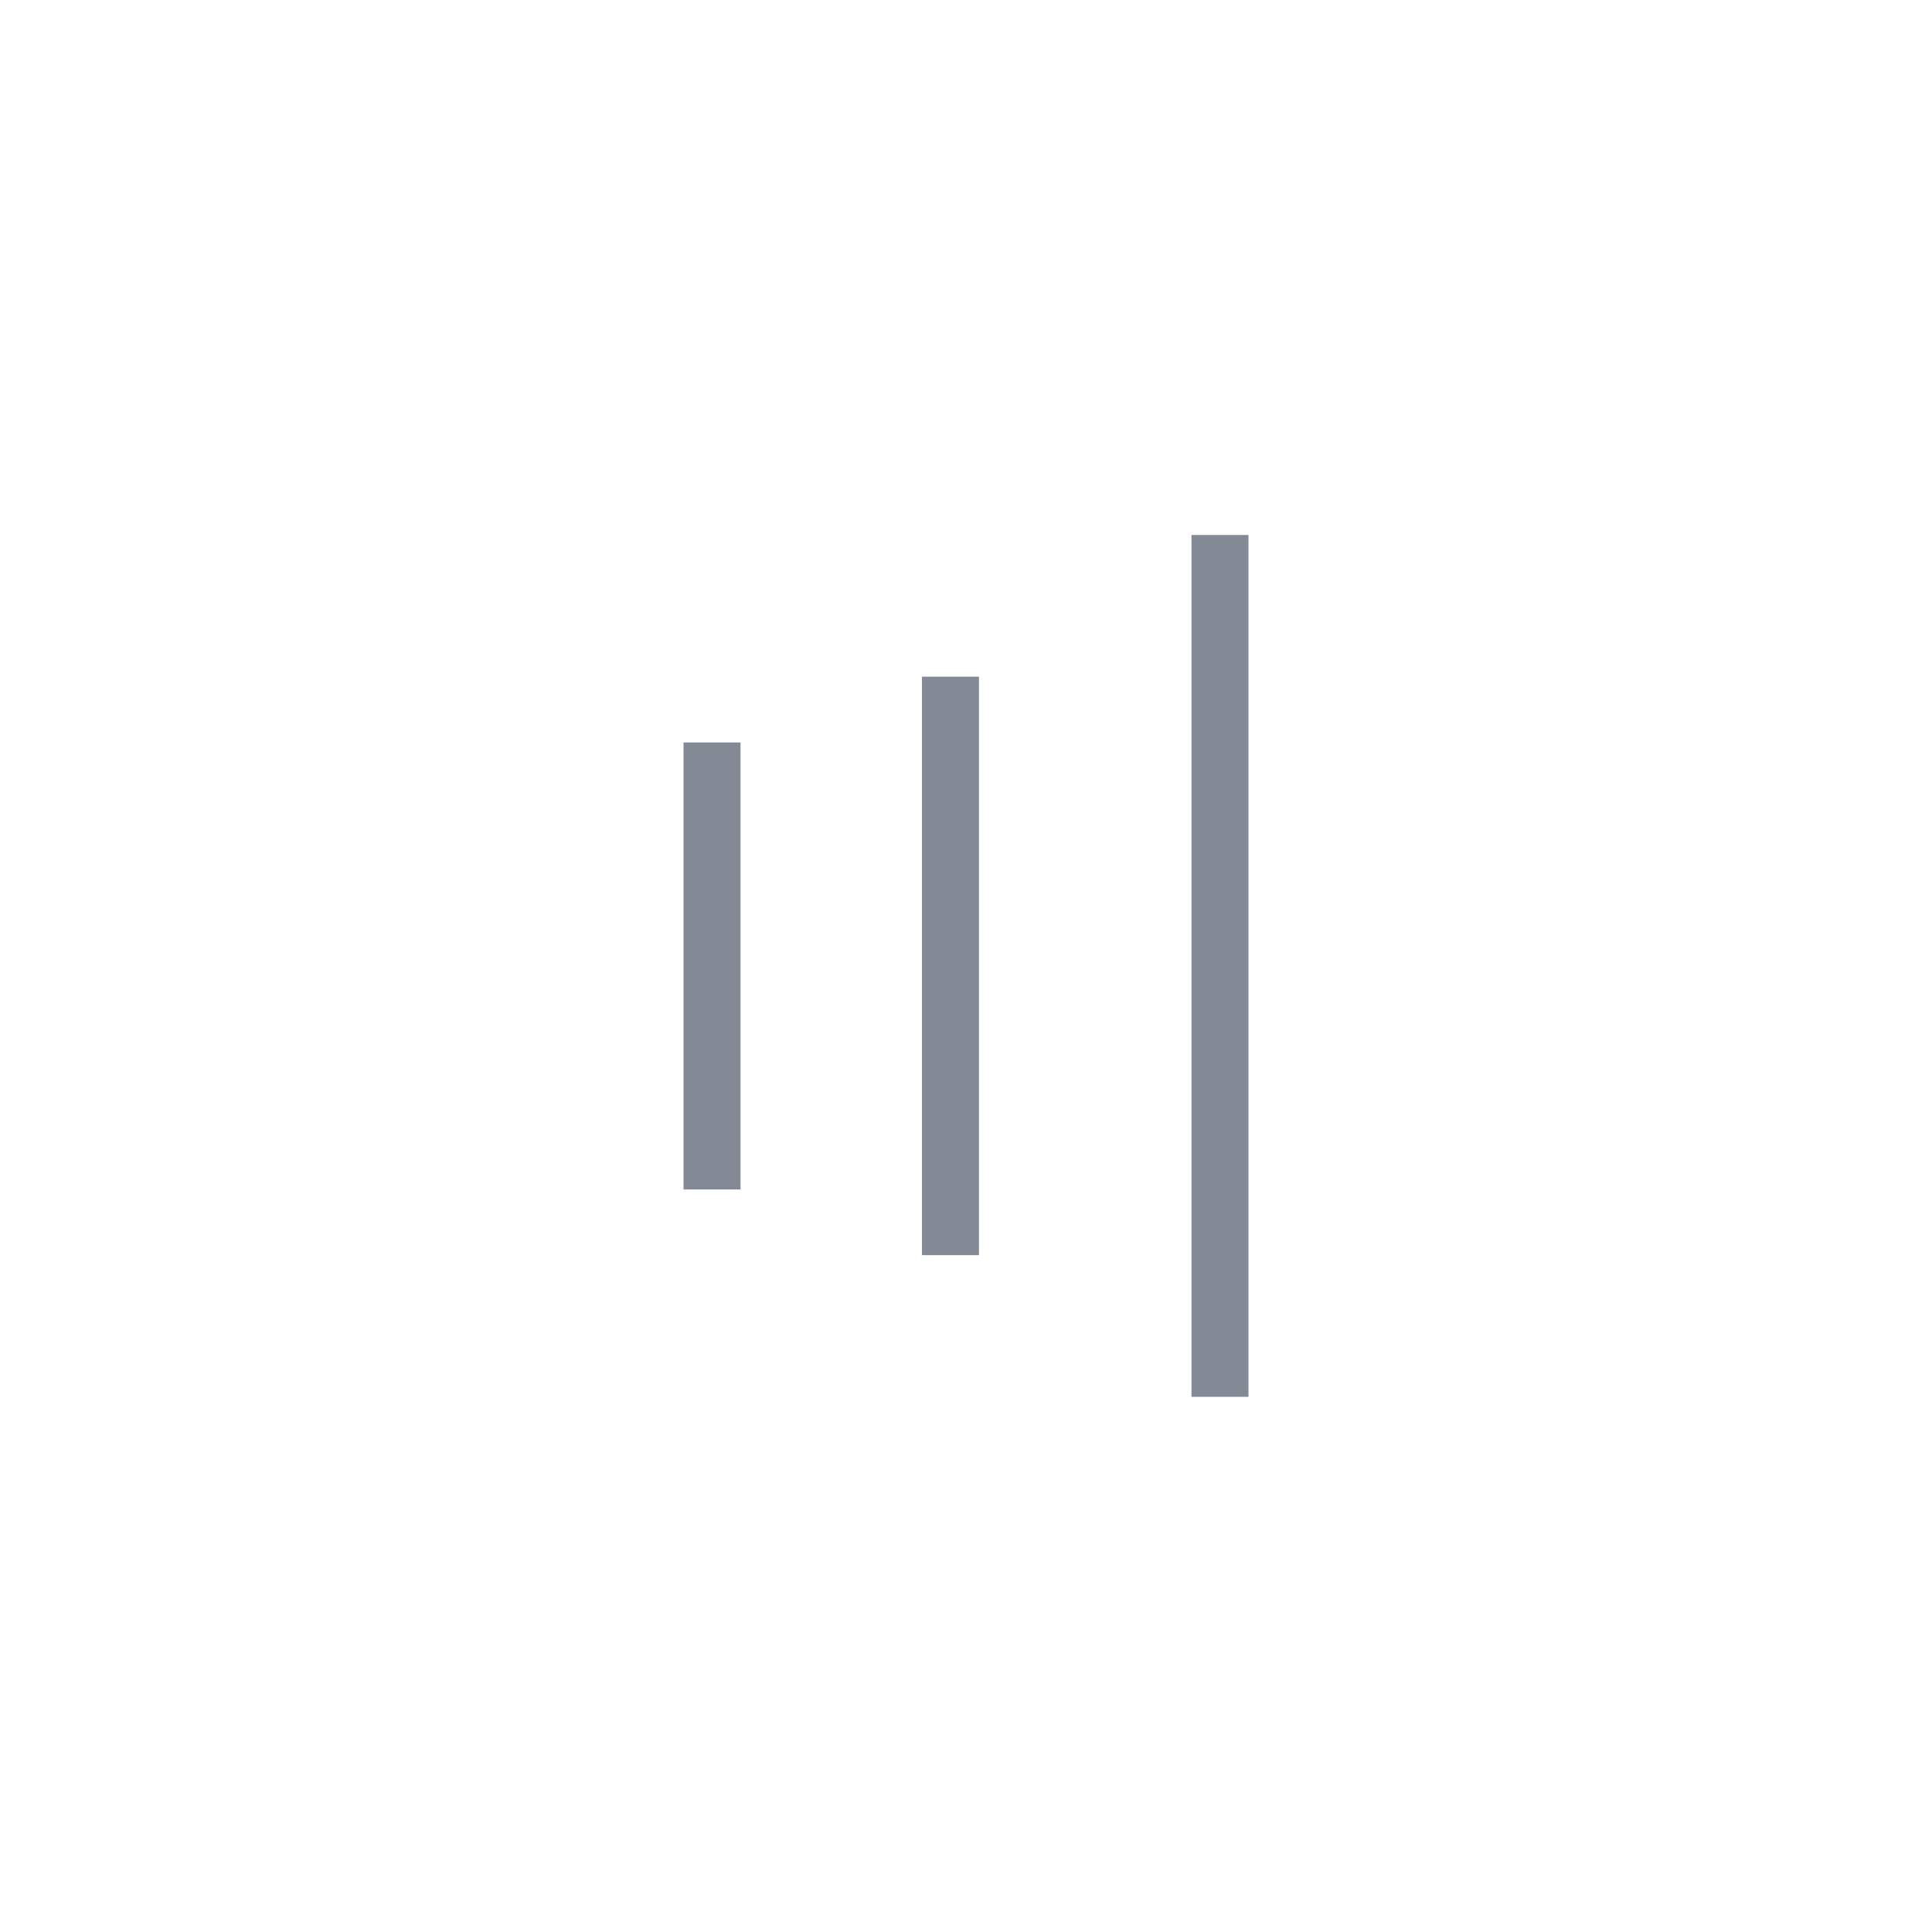
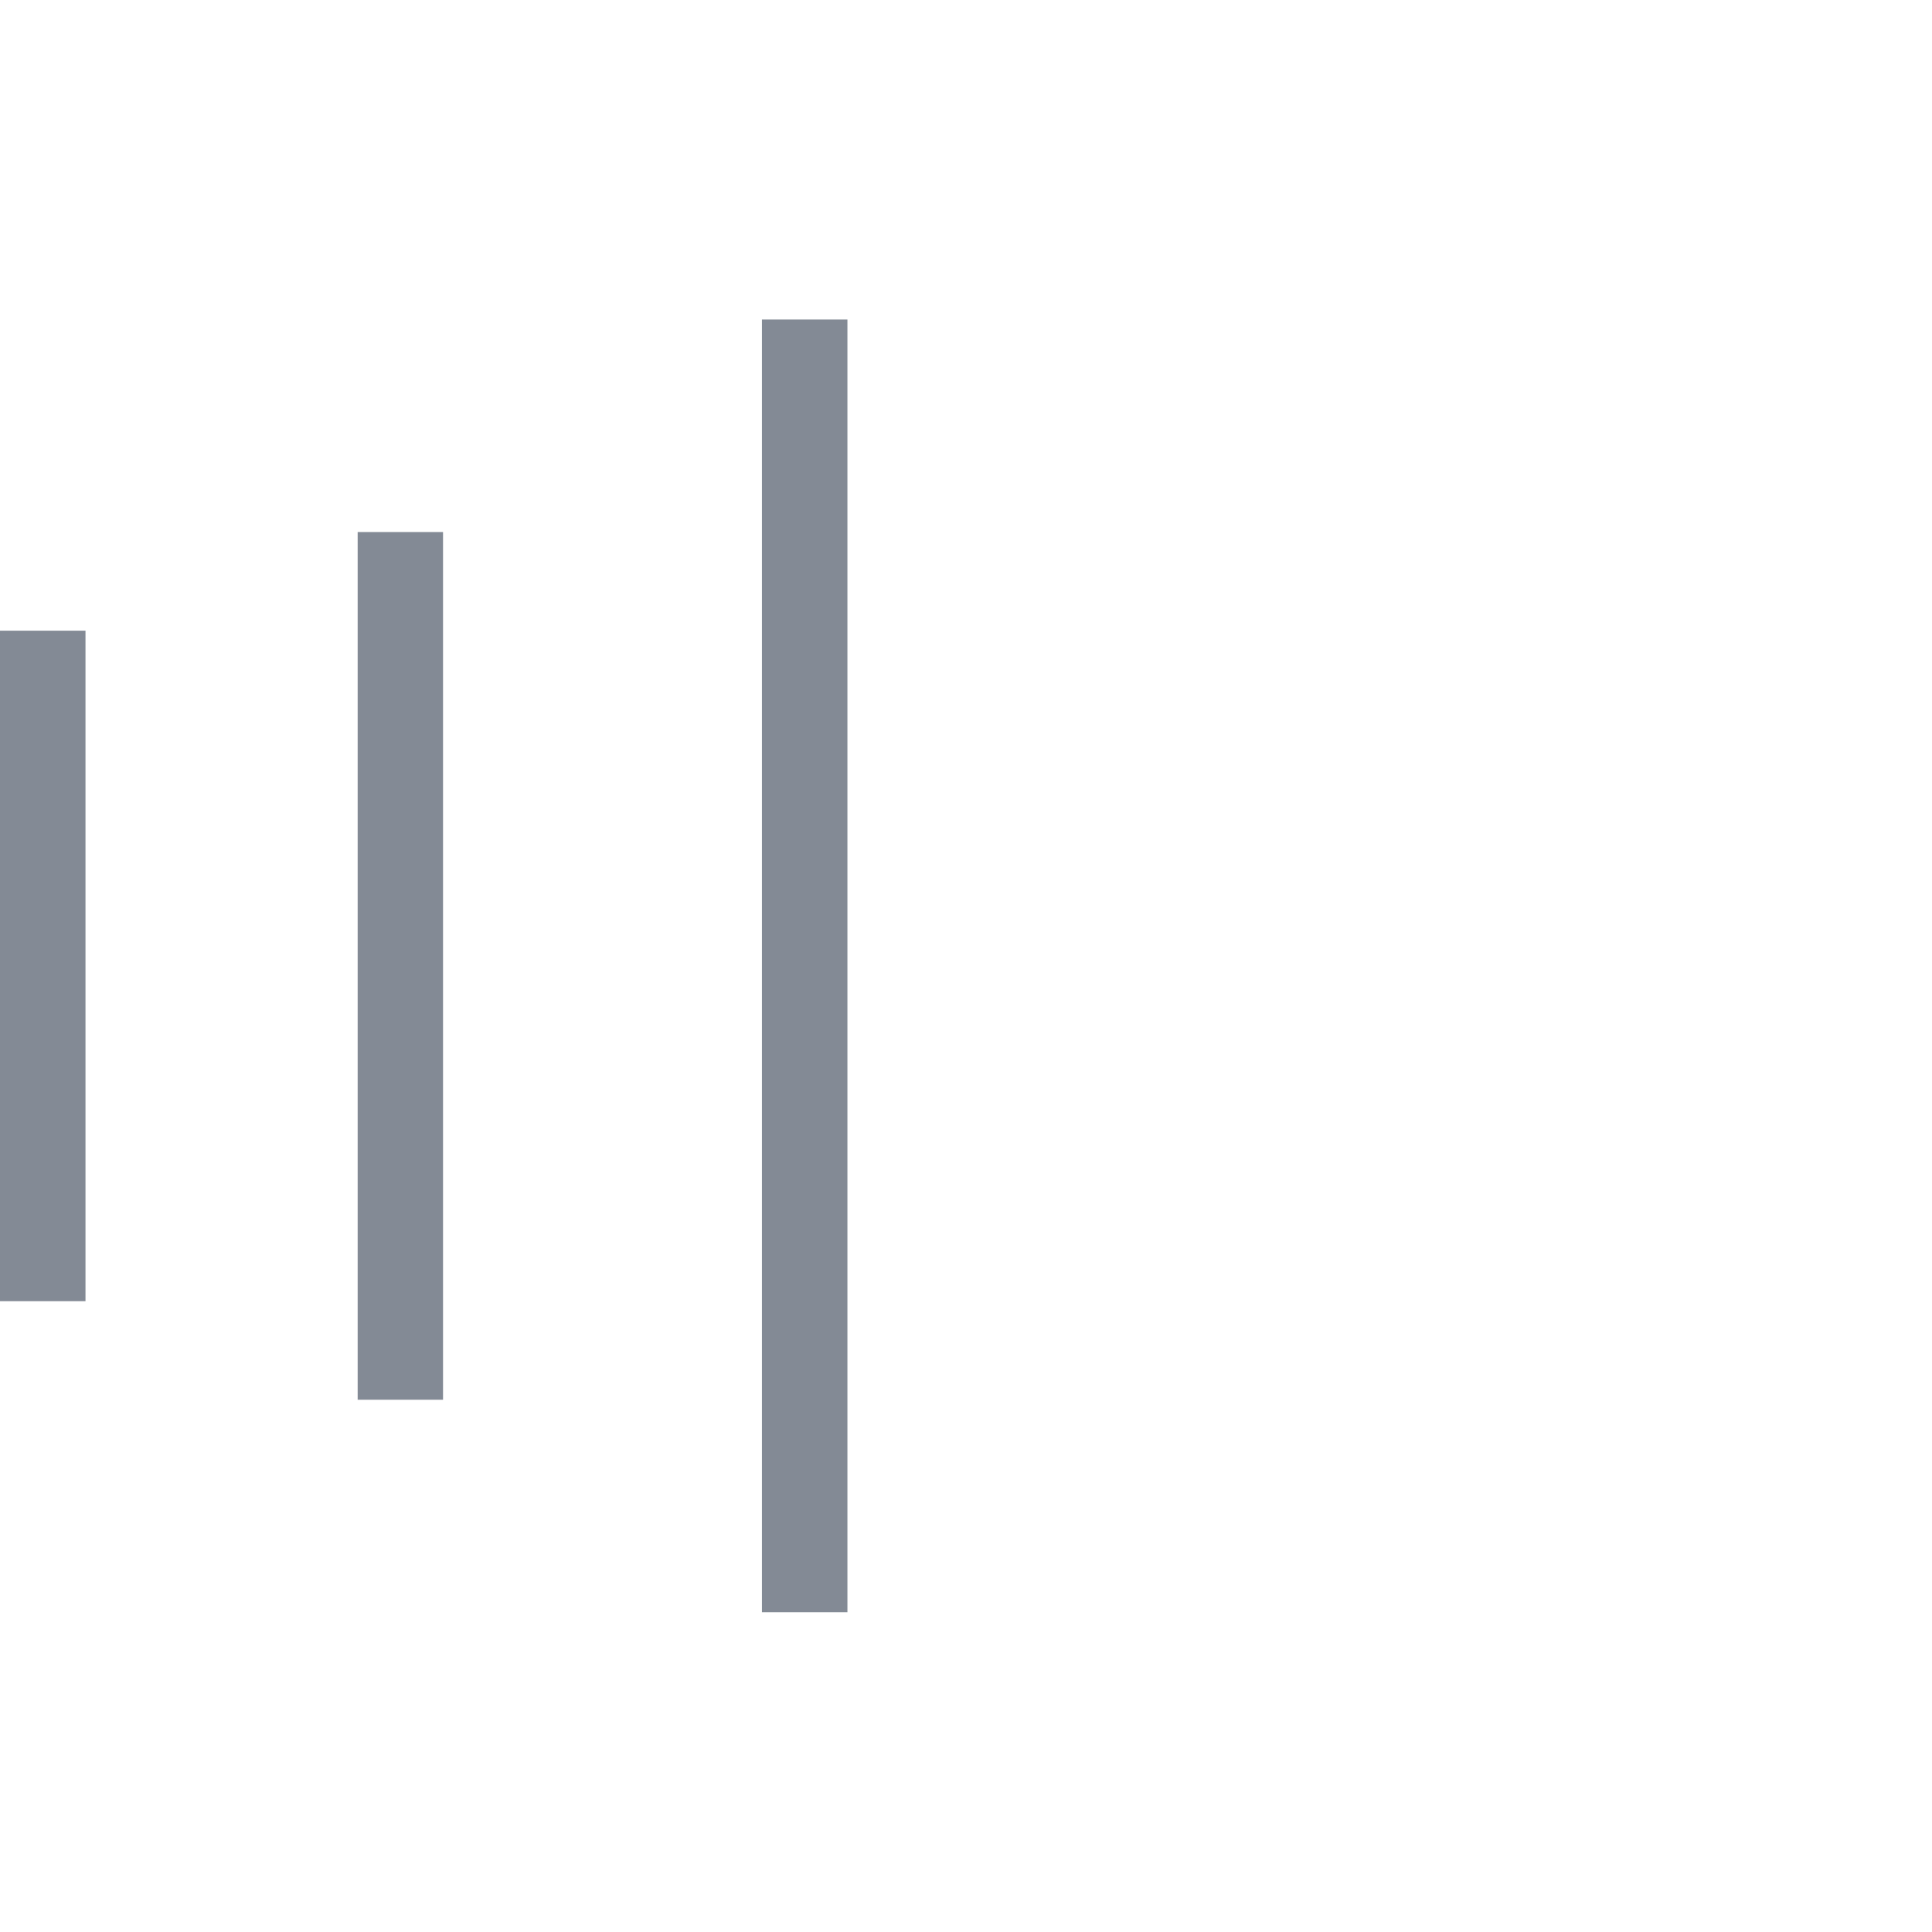
- <svg xmlns="http://www.w3.org/2000/svg" width="24" height="24" viewBox="0 0 24 24" fill="none">
-   <path d="M9.199 14.776L8.491 14.776L8.491 9.223L9.199 9.223L9.199 14.776Z" fill="#838A95" />
-   <path d="M12.161 15.592L11.453 15.592L11.453 8.406L12.161 8.406L12.161 15.592Z" fill="#838A95" />
-   <path d="M15.509 17.352L14.801 17.352L14.801 6.646L15.509 6.646L15.509 17.352Z" fill="#838A95" />
+ <svg xmlns="http://www.w3.org/2000/svg" width="16" height="16" viewBox="0 0 16 16" fill="none">
+   <path d="M0.708 10.776L-5.54757e-06 10.776L-5.30481e-06 5.223L0.708 5.223L0.708 10.776Z" fill="#838A95" />
+   <path d="M3.669 11.592L2.962 11.592L2.962 4.406L3.669 4.406L3.669 11.592Z" fill="#838A95" />
+   <path d="M7.018 13.352L6.31 13.352L6.31 2.646L7.018 2.646L7.018 13.352Z" fill="#838A95" />
</svg>
